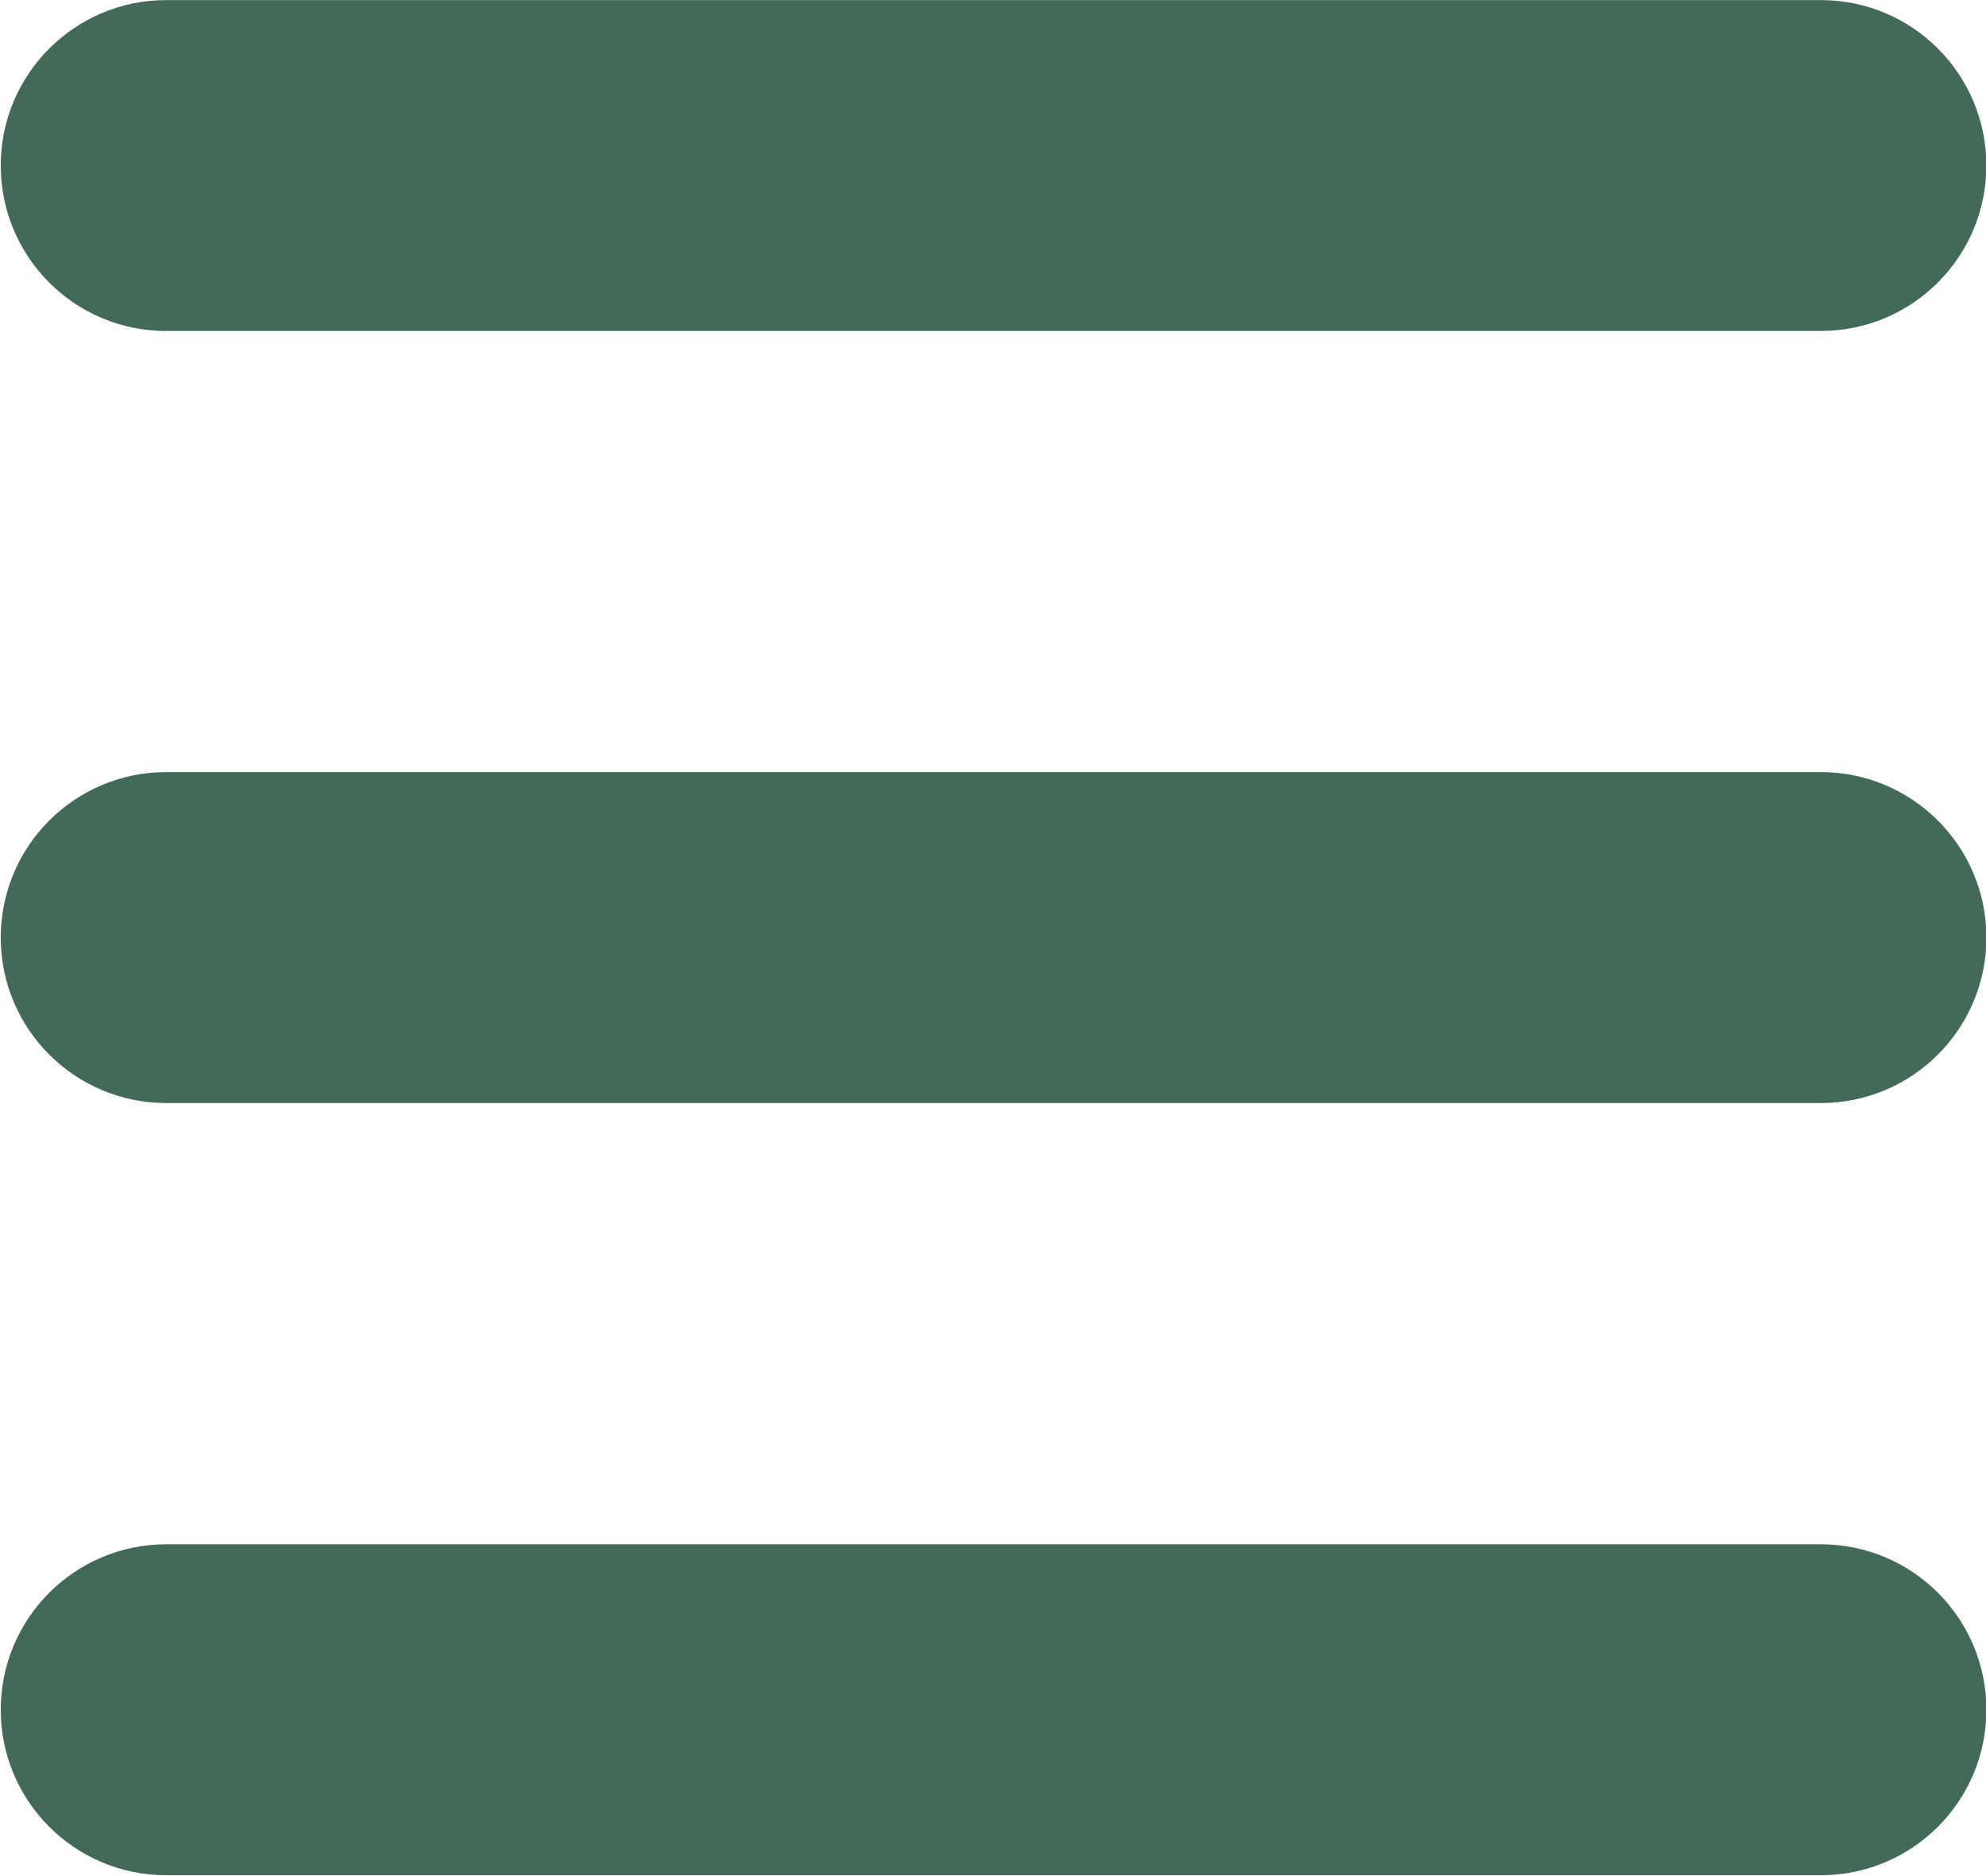
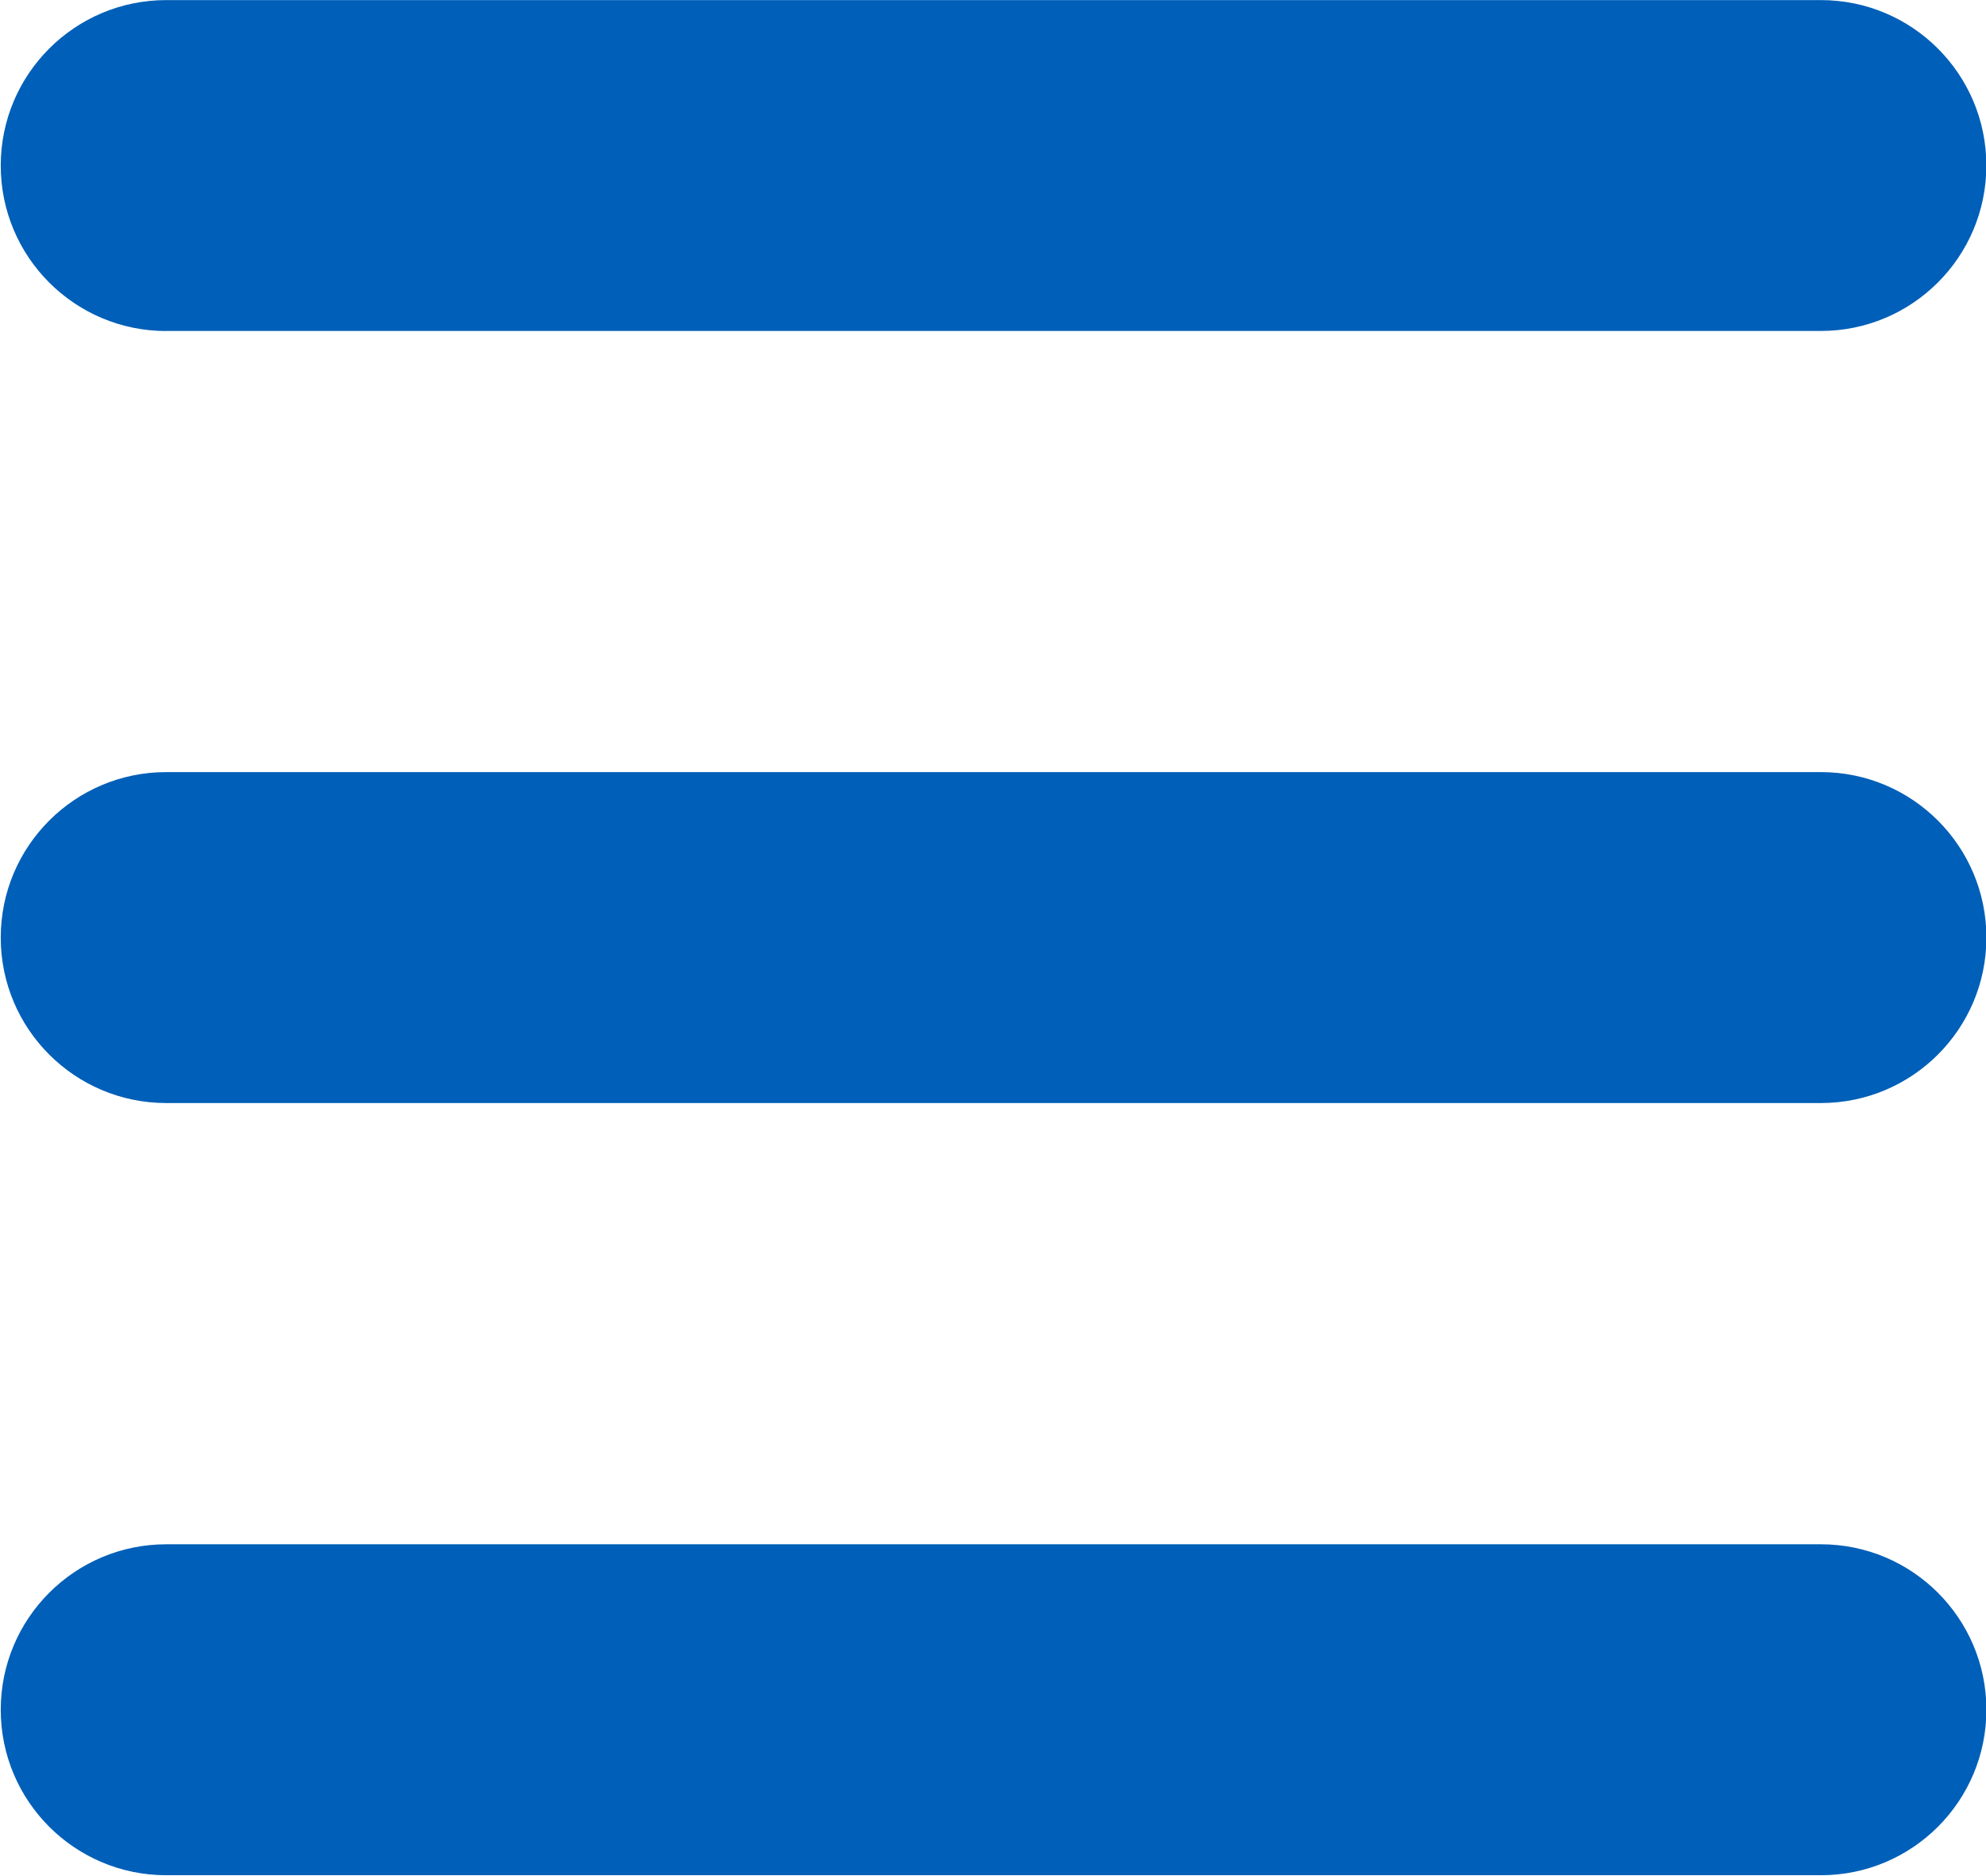
<svg xmlns="http://www.w3.org/2000/svg" width="22.685" height="21.424" viewBox="0 0 22.685 21.424">
  <g id="menu-svgrepo-com" transform="translate(-5.227 -5.576)">
-     <path id="Path_21" data-name="Path 21" d="M76.891,83.78H95.8A1.89,1.89,0,1,0,95.8,80h-18.9a1.89,1.89,0,1,0,0,3.781Z" transform="translate(-69.774 -74.423)" fill="#436a58" />
-     <path id="Path_22" data-name="Path 22" d="M76.891,153.78H95.8a1.89,1.89,0,1,0,0-3.781h-18.9a1.89,1.89,0,1,0,0,3.781Z" transform="translate(-69.774 -135.602)" fill="#436a58" />
-     <path id="Path_23" data-name="Path 23" d="M76.891,223.78H95.8a1.89,1.89,0,1,0,0-3.781h-18.9a1.89,1.89,0,1,0,0,3.781Z" transform="translate(-69.774 -196.78)" fill="#436a58" />
+     <path id="Path_21" data-name="Path 21" d="M76.891,83.78H95.8A1.89,1.89,0,1,0,95.8,80h-18.9a1.89,1.89,0,1,0,0,3.781Z" transform="translate(-69.774 -74.423)" fill="#005fb8" />
+     <path id="Path_22" data-name="Path 22" d="M76.891,153.78H95.8a1.89,1.89,0,1,0,0-3.781h-18.9a1.89,1.89,0,1,0,0,3.781Z" transform="translate(-69.774 -135.602)" fill="#005fb8" />
+     <path id="Path_23" data-name="Path 23" d="M76.891,223.78H95.8a1.89,1.89,0,1,0,0-3.781h-18.9a1.89,1.89,0,1,0,0,3.781Z" transform="translate(-69.774 -196.78)" fill="#005fb8" />
  </g>
</svg>
